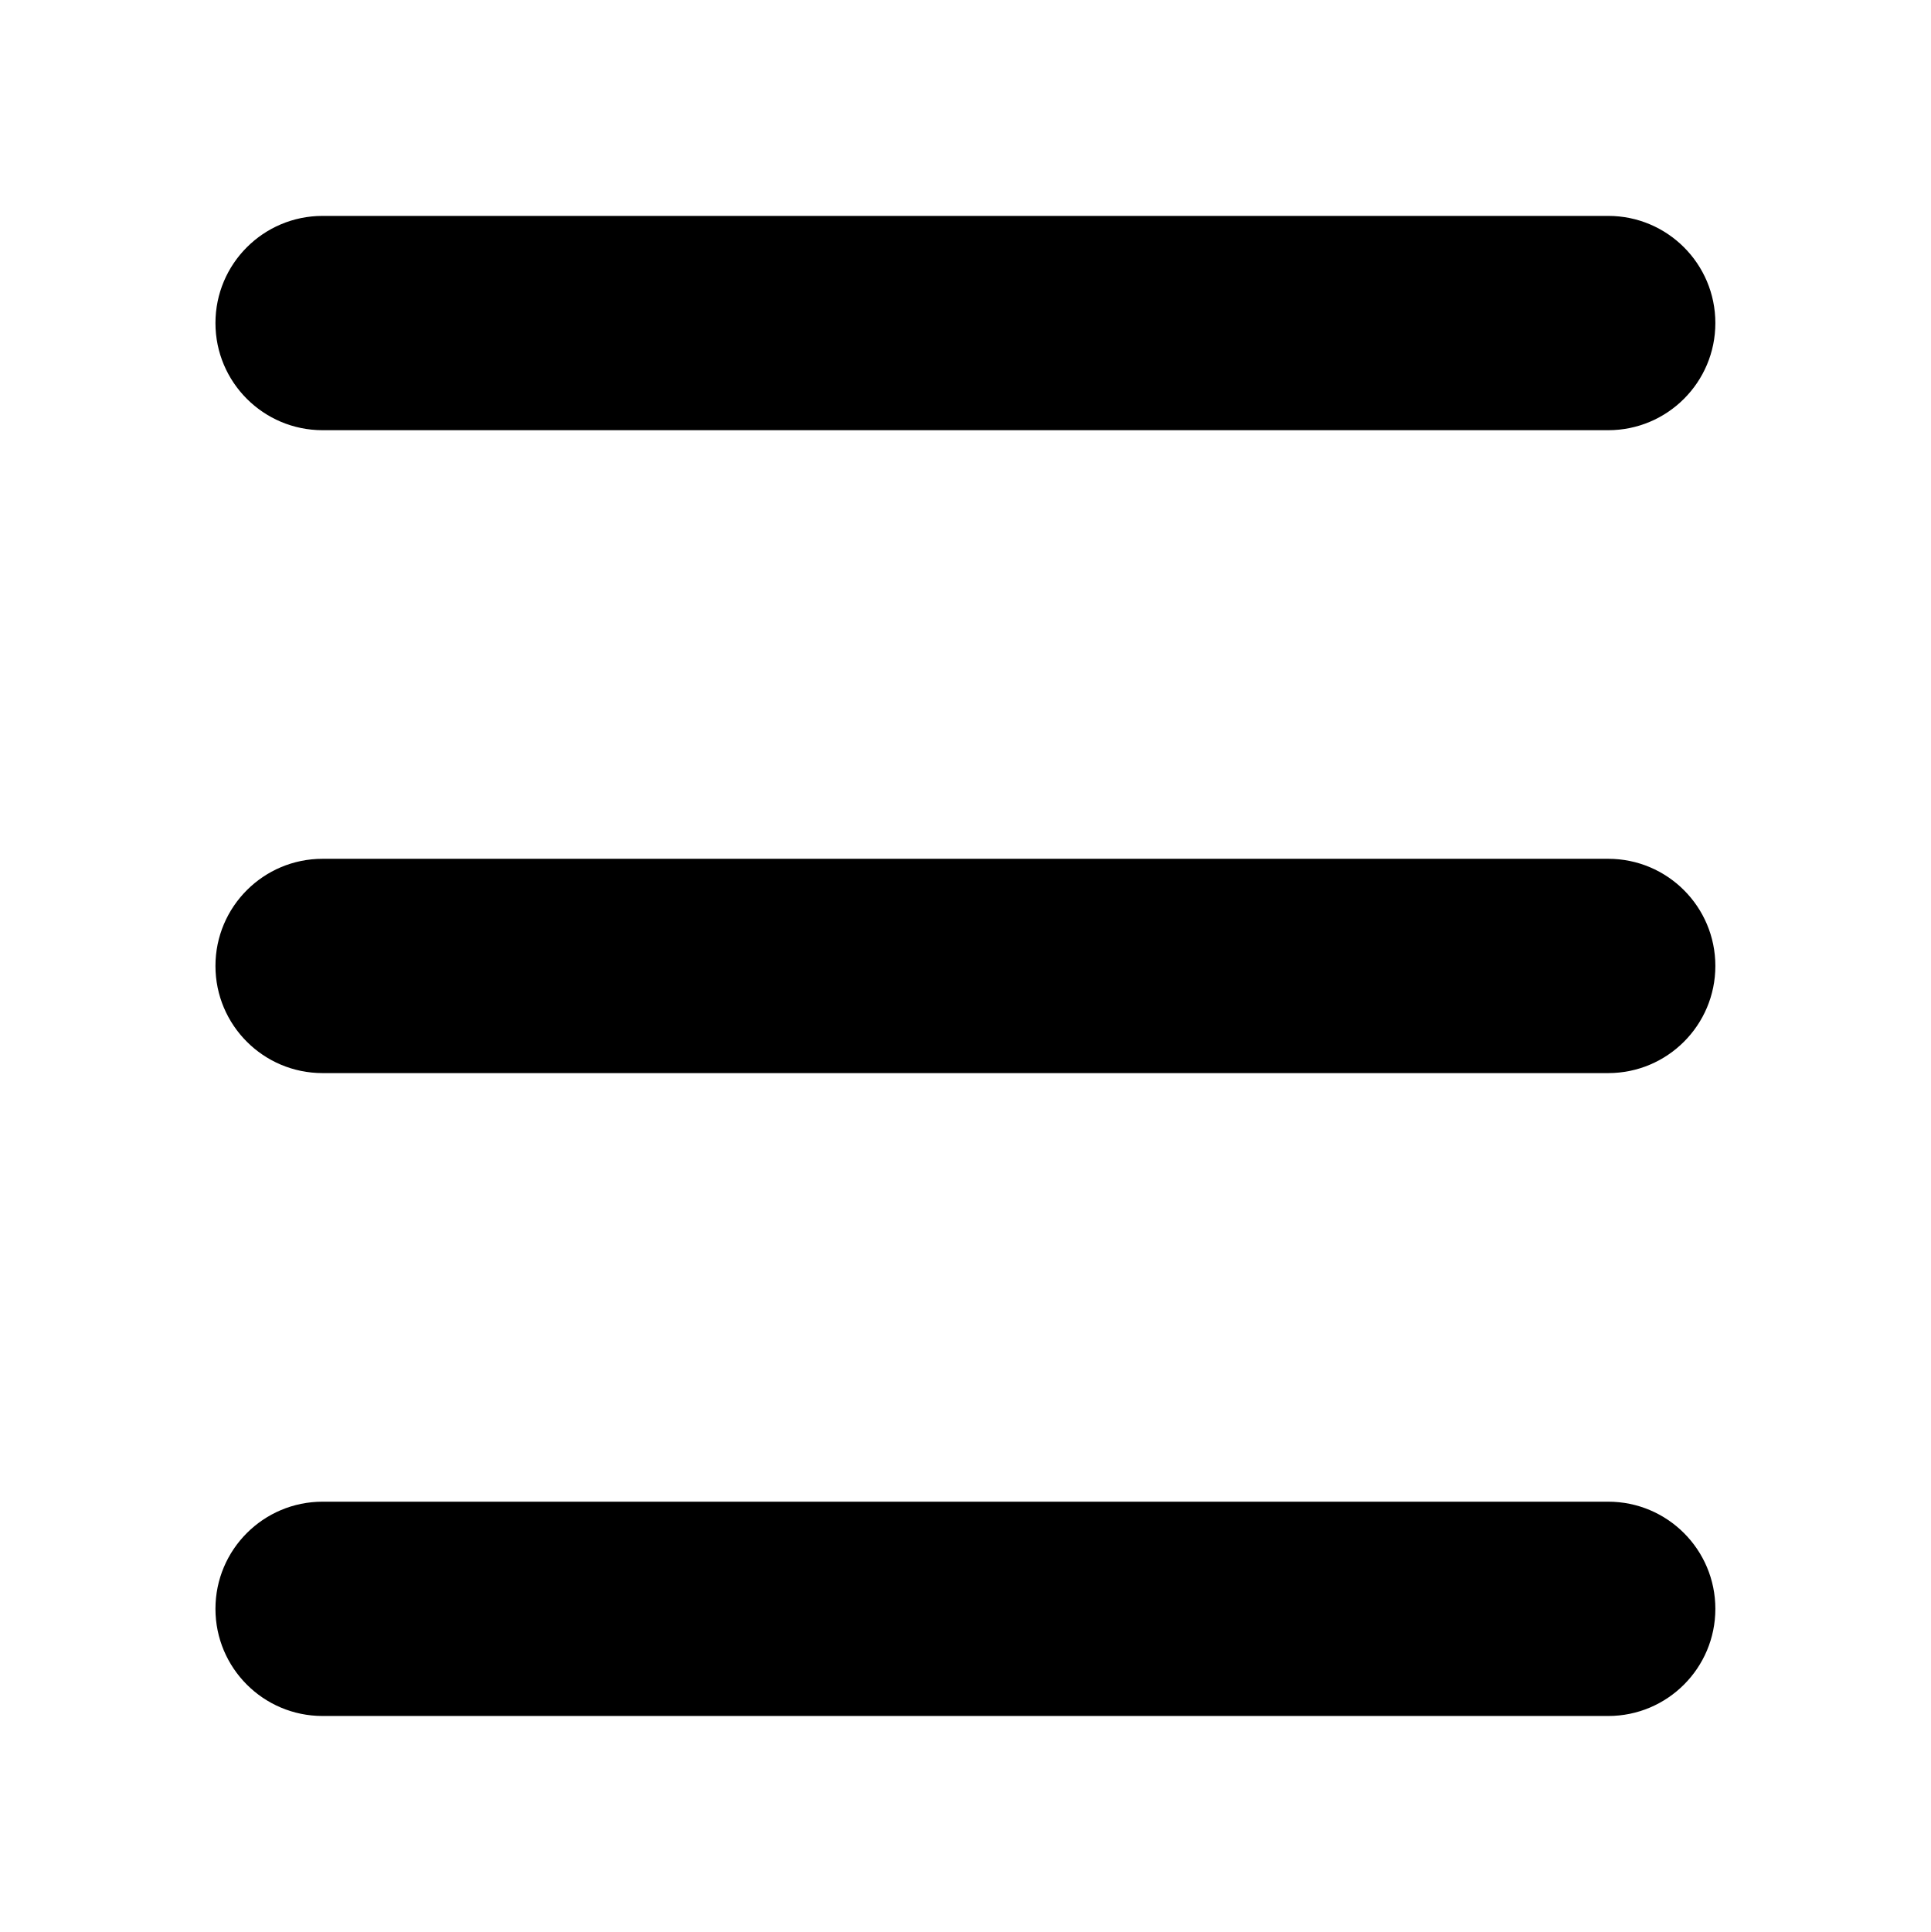
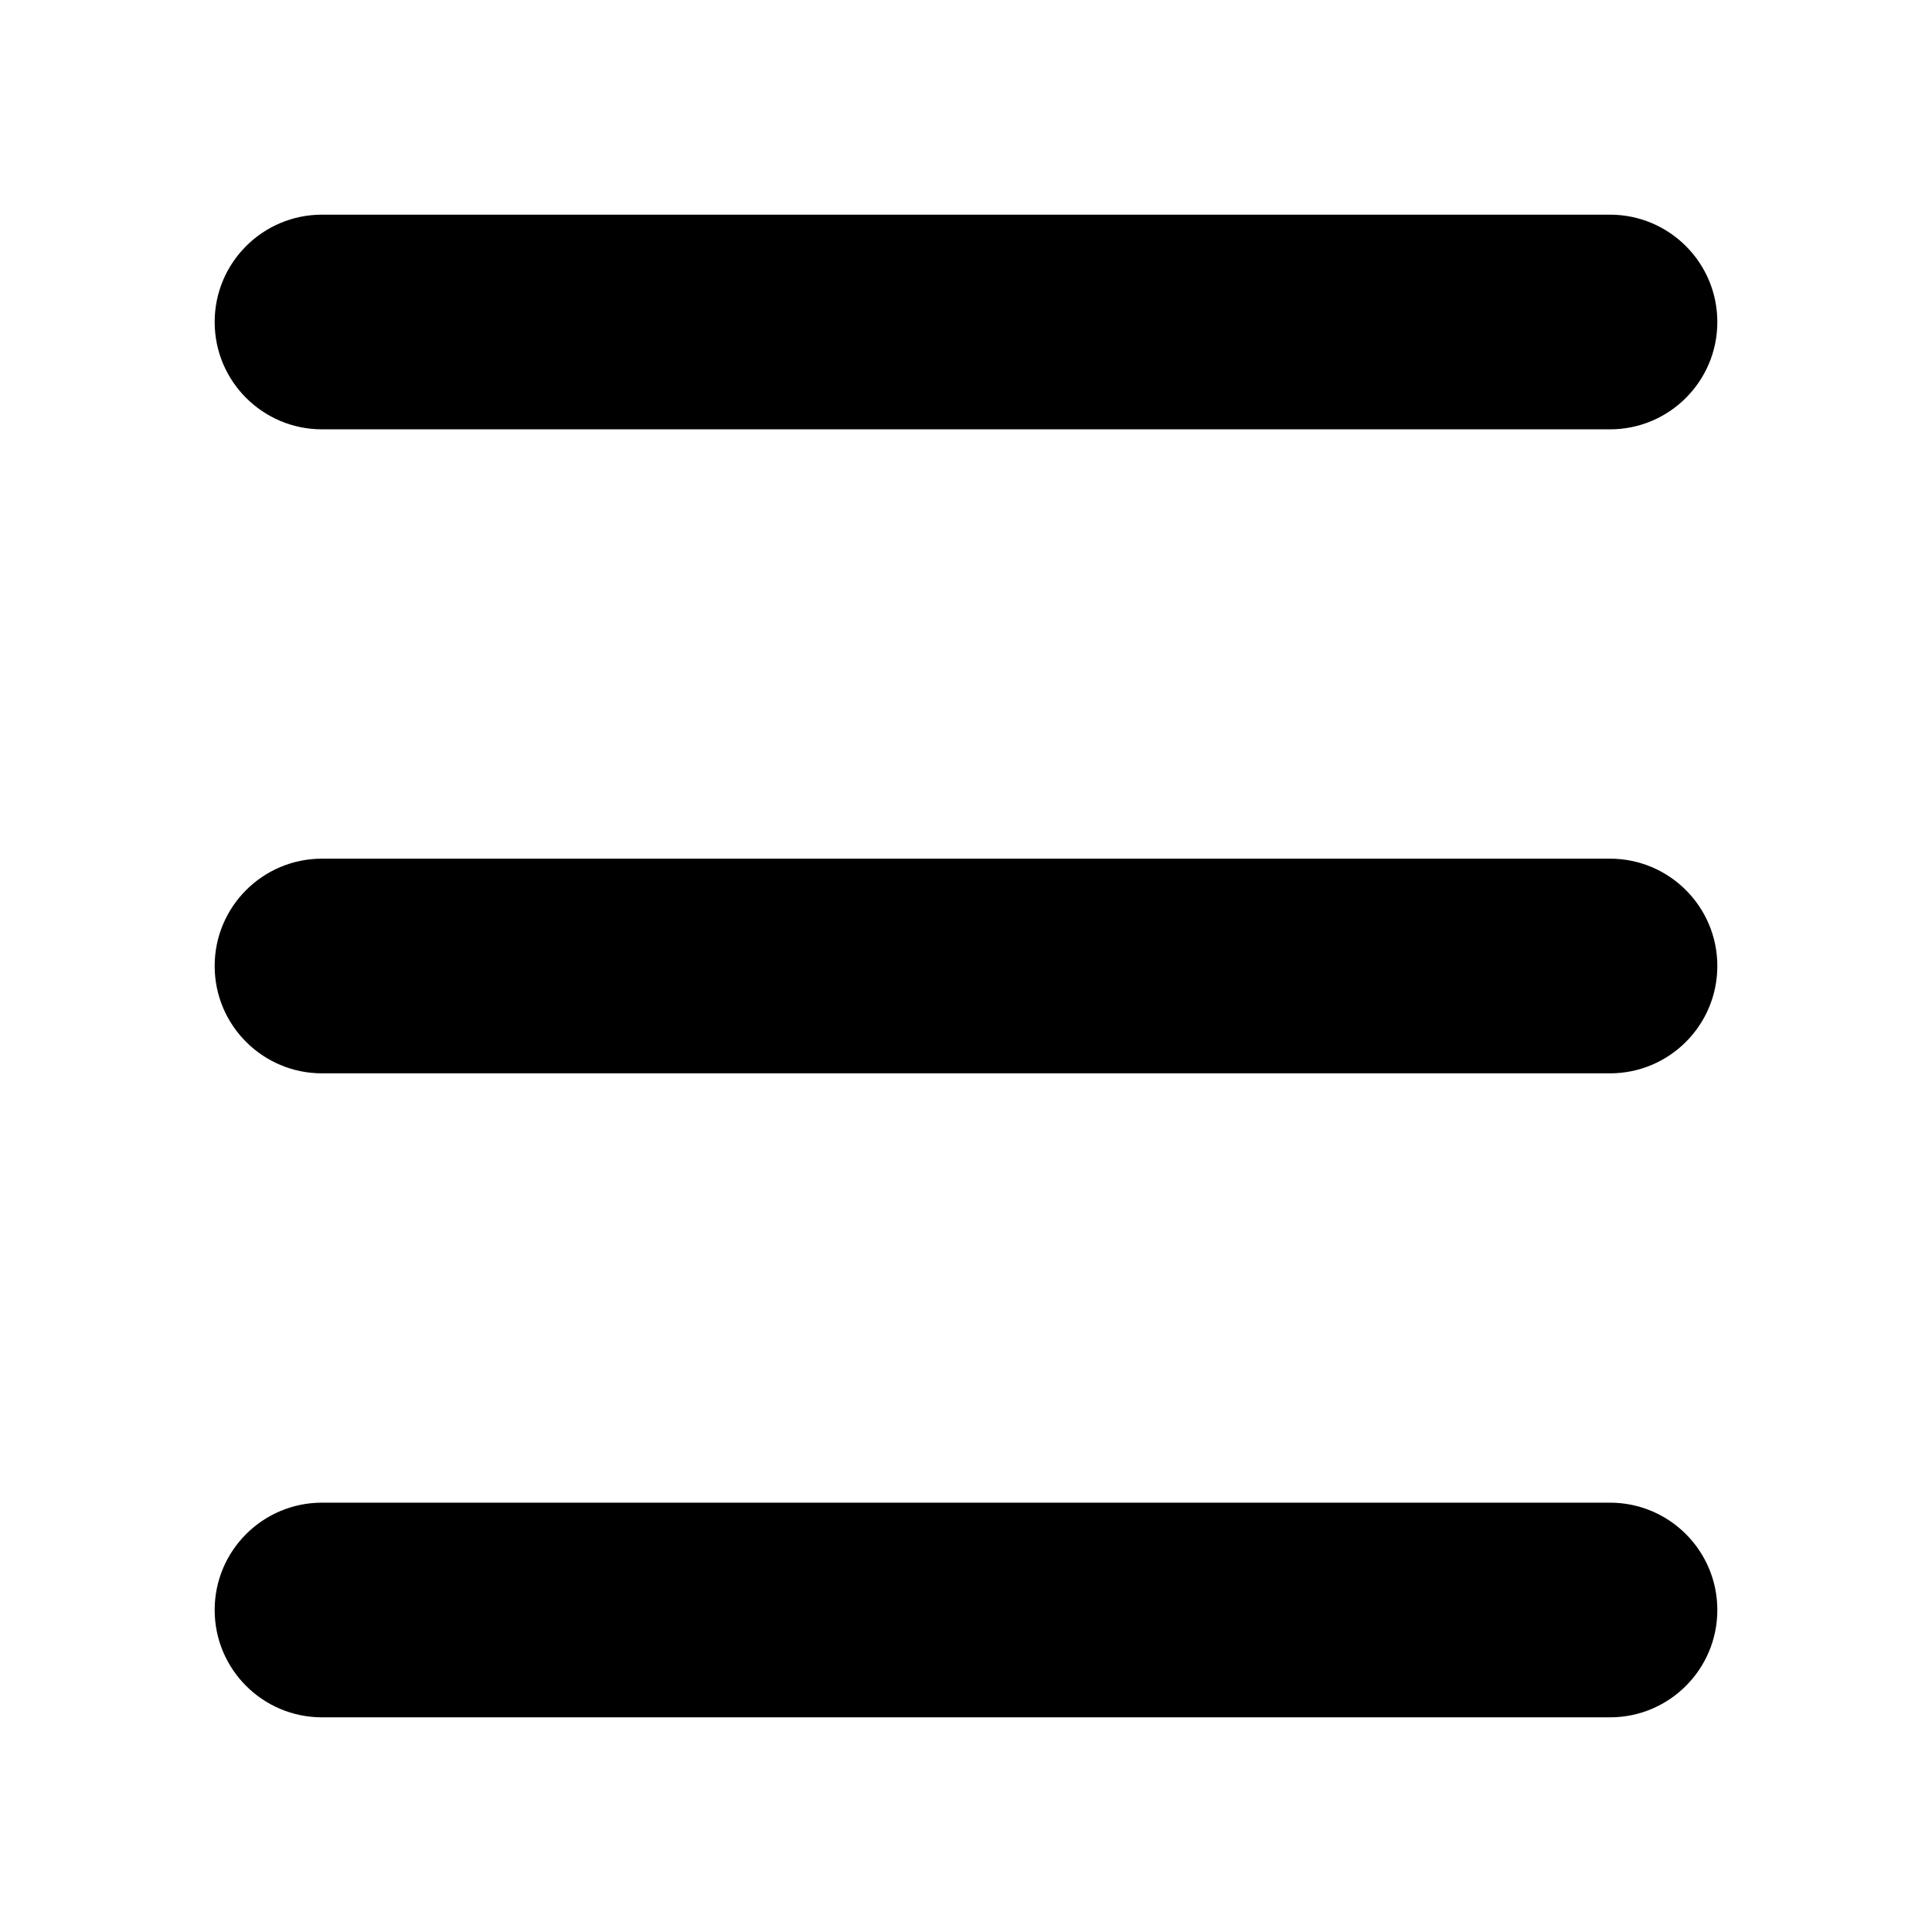
- <svg xmlns="http://www.w3.org/2000/svg" width="18.022" height="18.031" viewBox="0 0 18.022 18.031">
-   <path d="M16.011,15.015h0a1,1,0,0,1-1,1h-12a1,1,0,0,1-1-1h0a1,1,0,0,1,1-1h12A1,1,0,0,1,16.011,15.015Zm-1-13h-12a1,1,0,0,0-1,1h0a1,1,0,0,0,1,1h12a1,1,0,0,0,1-1h0A1,1,0,0,0,15.011,2.015Zm0,6h-12a1,1,0,0,0-1,1h0a1,1,0,0,0,1,1h12a1,1,0,0,0,1-1h0A1,1,0,0,0,15.011,8.015Z" />
-   <rect width="18.022" height="18.031" fill="none" />
+ <svg xmlns="http://www.w3.org/2000/svg" width="450" height="450" viewBox="0 0 450 450">
+   <g>
+     <path d="M375,350H75a25,25,0,0,0,0,50H375a25,25,0,0,0,0-50Z" />
+     <path d="M75,100H375a25,25,0,0,0,0-50H75a25,25,0,0,0,0,50Z" />
+     <path d="M375,200H75a25,25,0,0,0,0,50H375a25,25,0,0,0,0-50Z" />
+   </g>
+   <rect width="450" height="450" fill="none" />
</svg>
